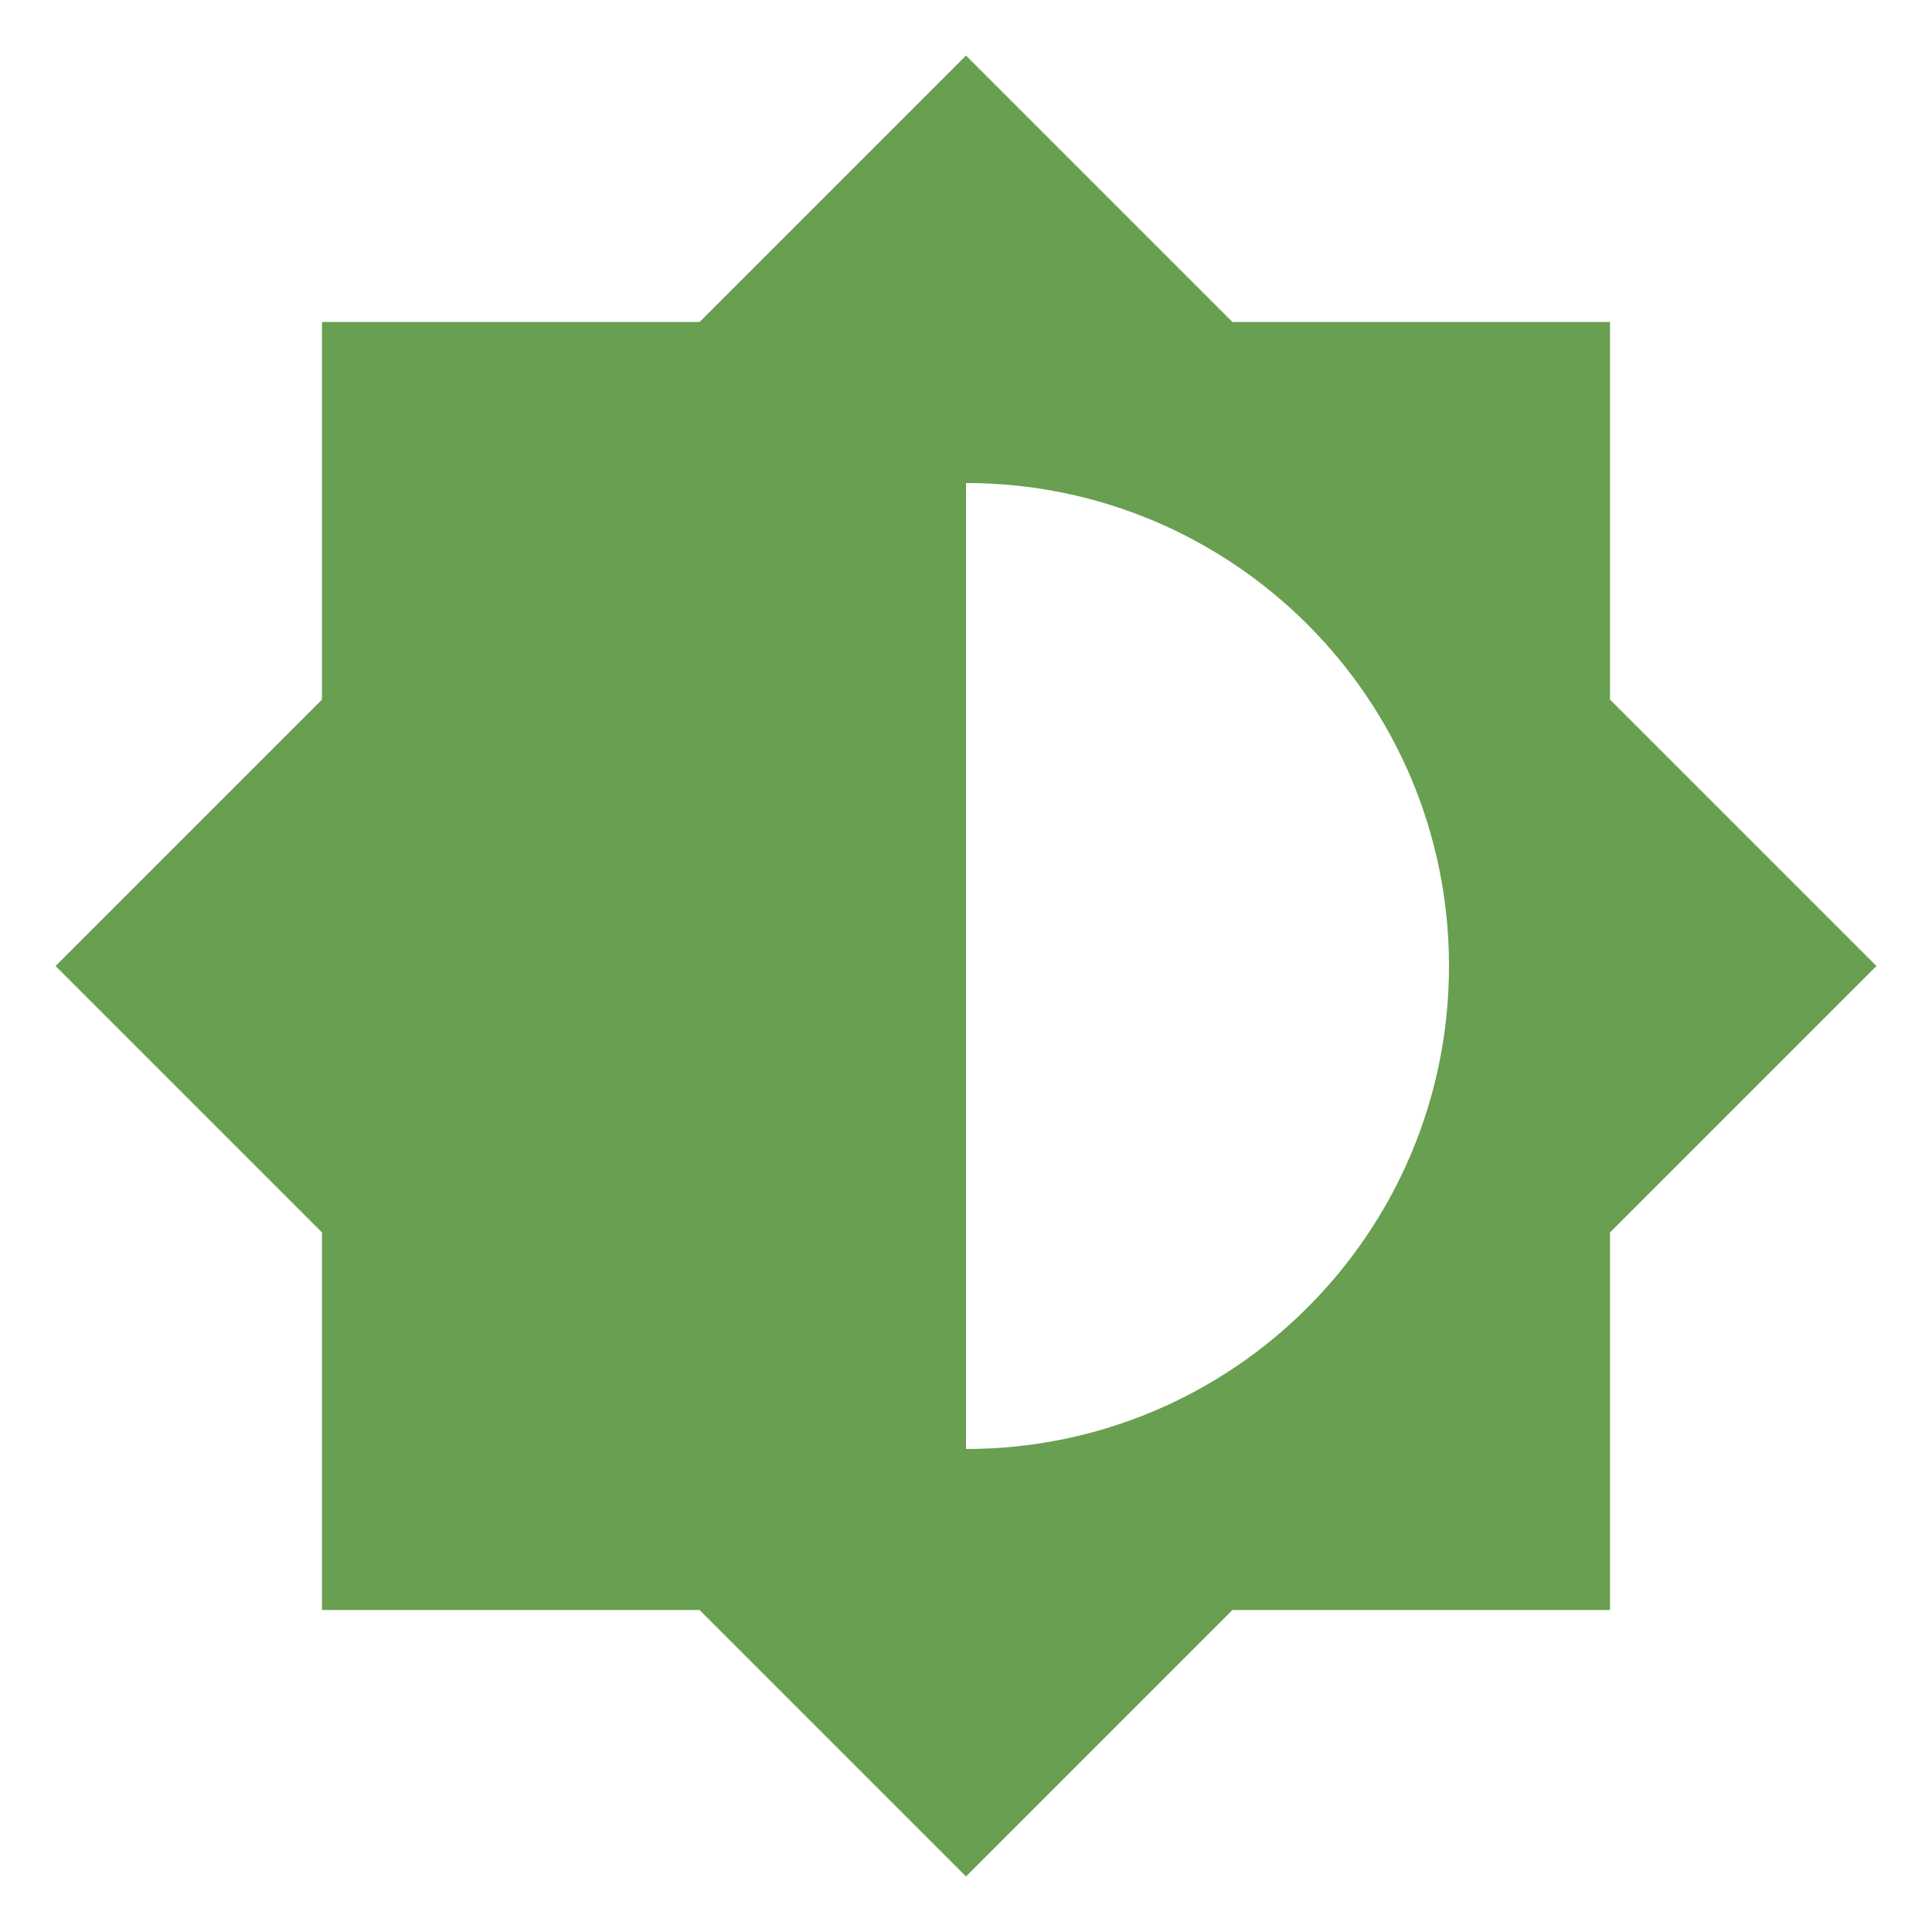
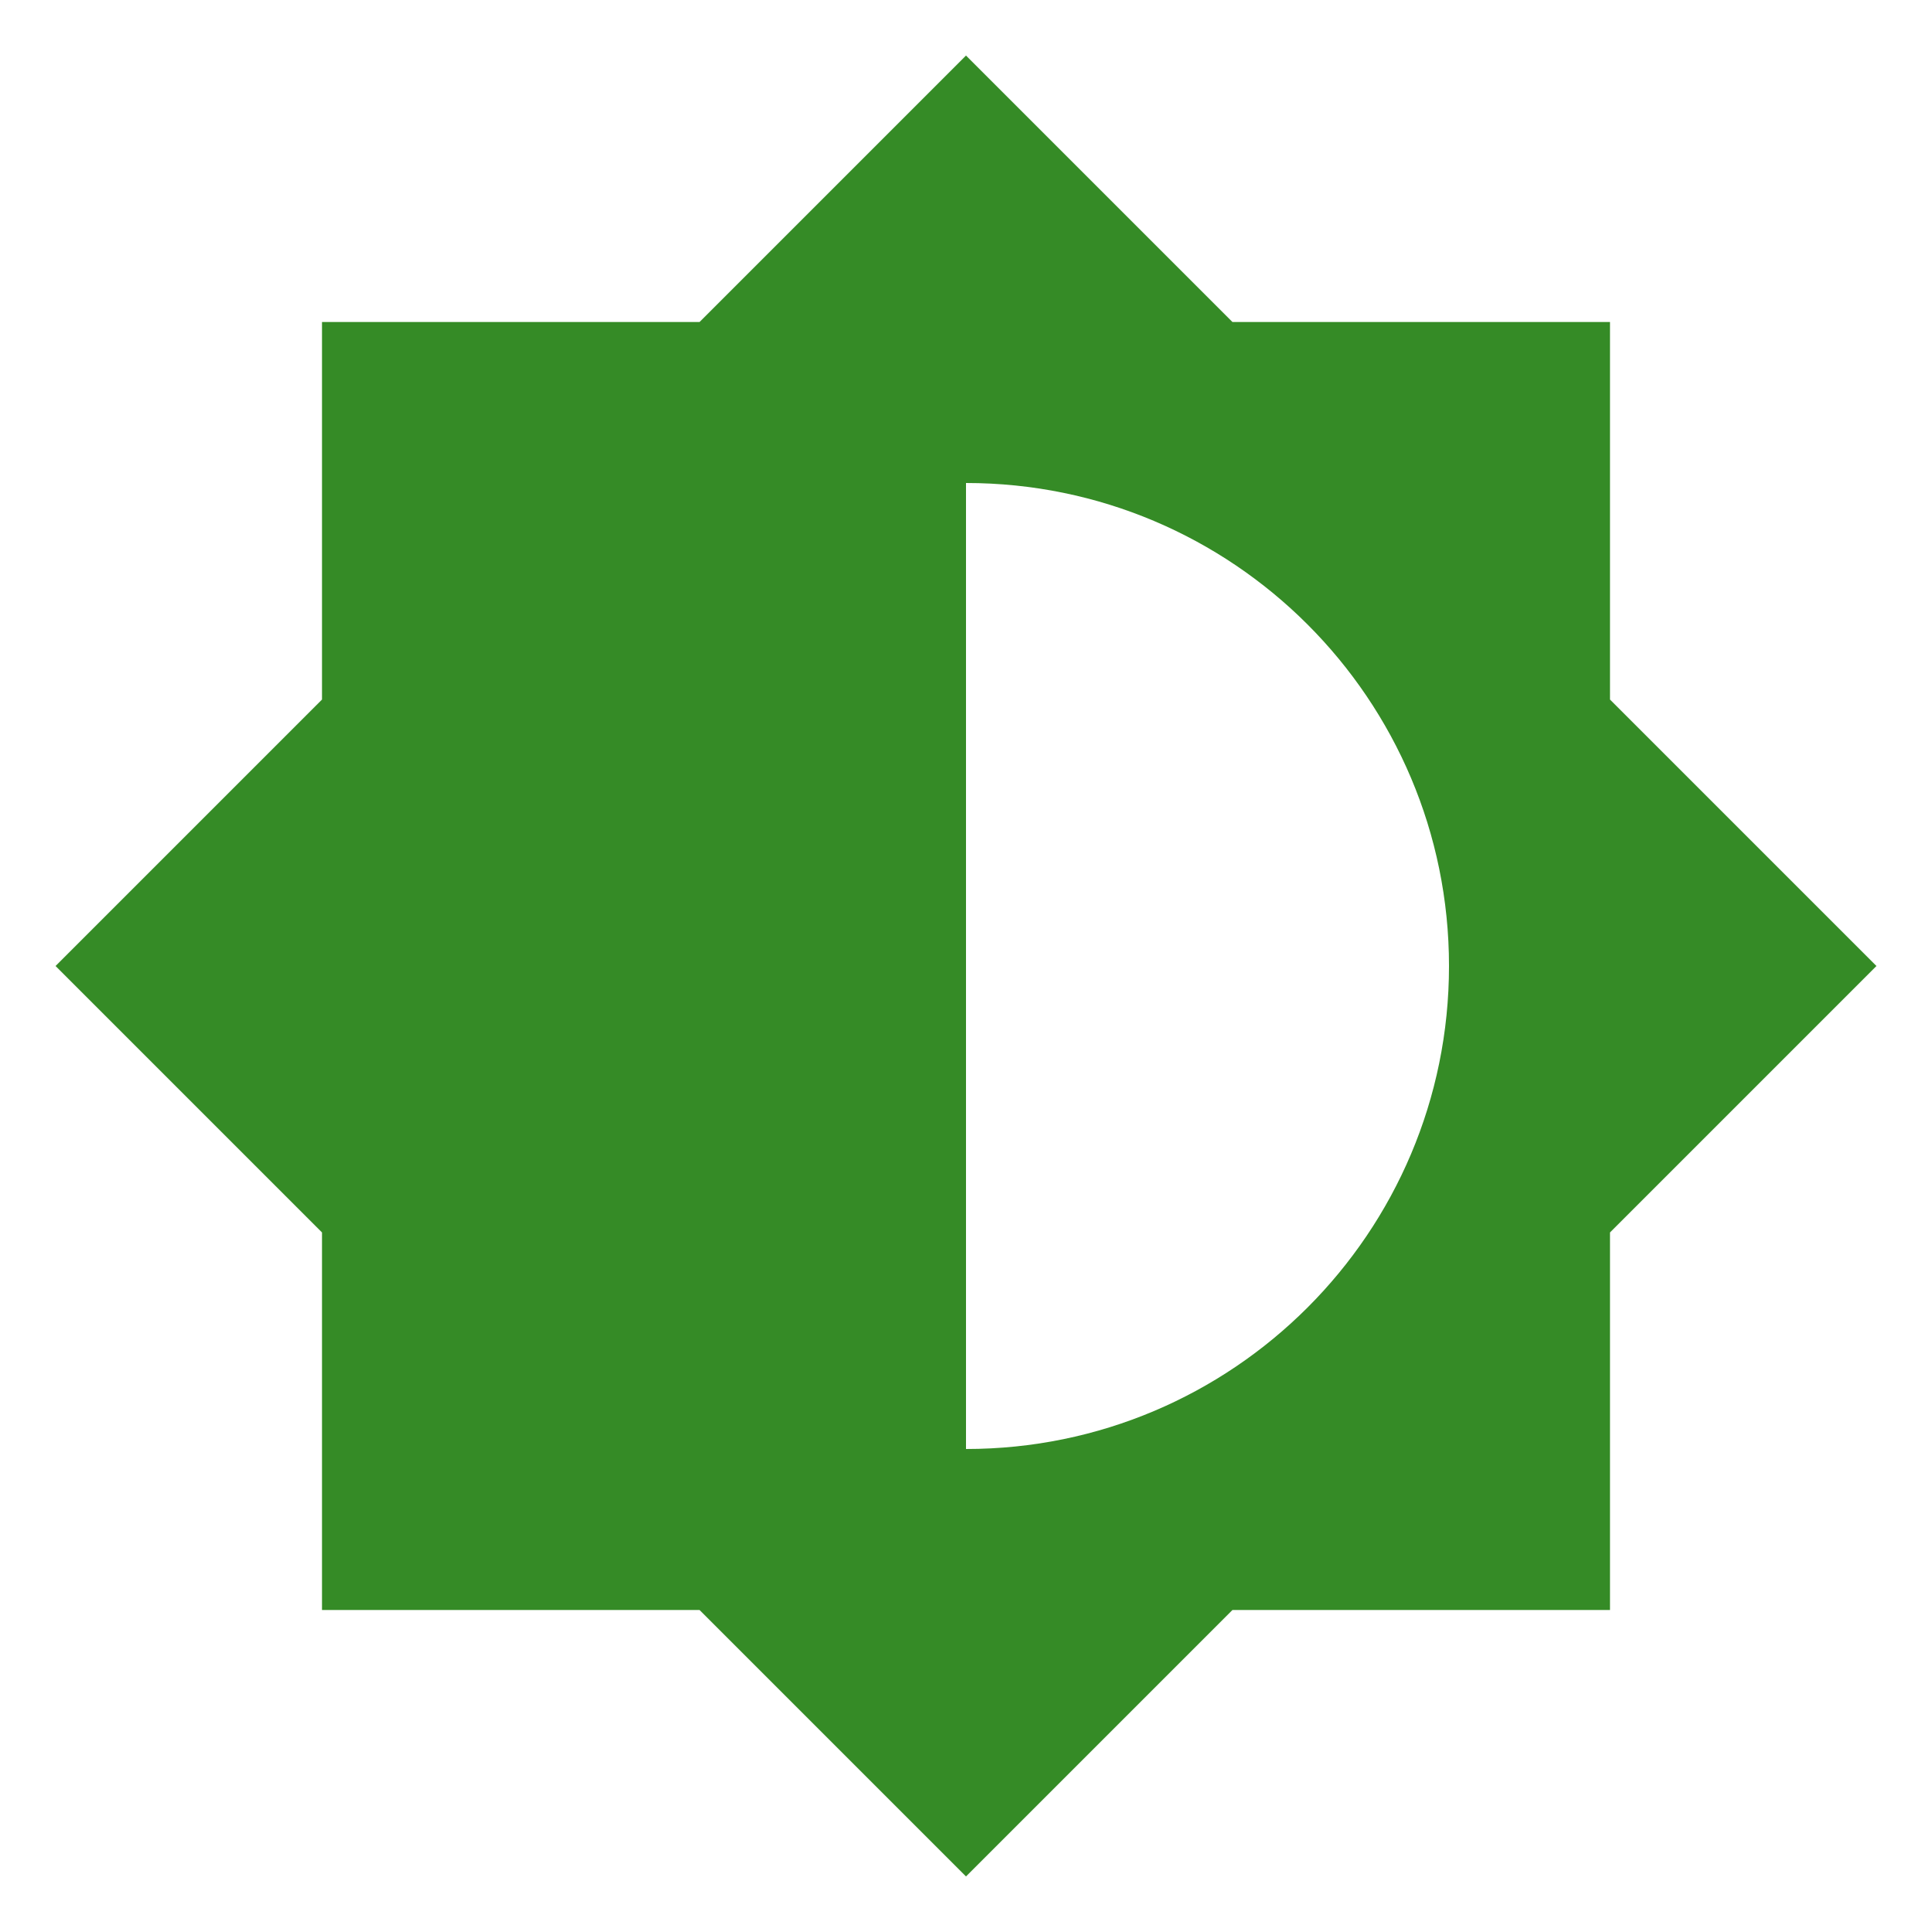
<svg xmlns="http://www.w3.org/2000/svg" viewBox="0 0 24 24">
-   <path d="M12,18V6A6,6 0 0,1 18,12A6,6 0 0,1 12,18M20,15.31L23.31,12L20,8.69V4H15.31L12,0.69L8.69,4H4V8.69L0.69,12L4,15.31V20H8.69L12,23.31L15.31,20H20V15.31Z" fill="#689F51" />
+   <path d="M12,18V6A6,6 0 0,1 18,12A6,6 0 0,1 12,18M20,15.31L23.31,12L20,8.69V4H15.31L12,0.69L8.69,4H4V8.69L0.69,12L4,15.31V20H8.69L12,23.31L15.31,20H20V15.31Z" fill="#358B26" />
</svg>
